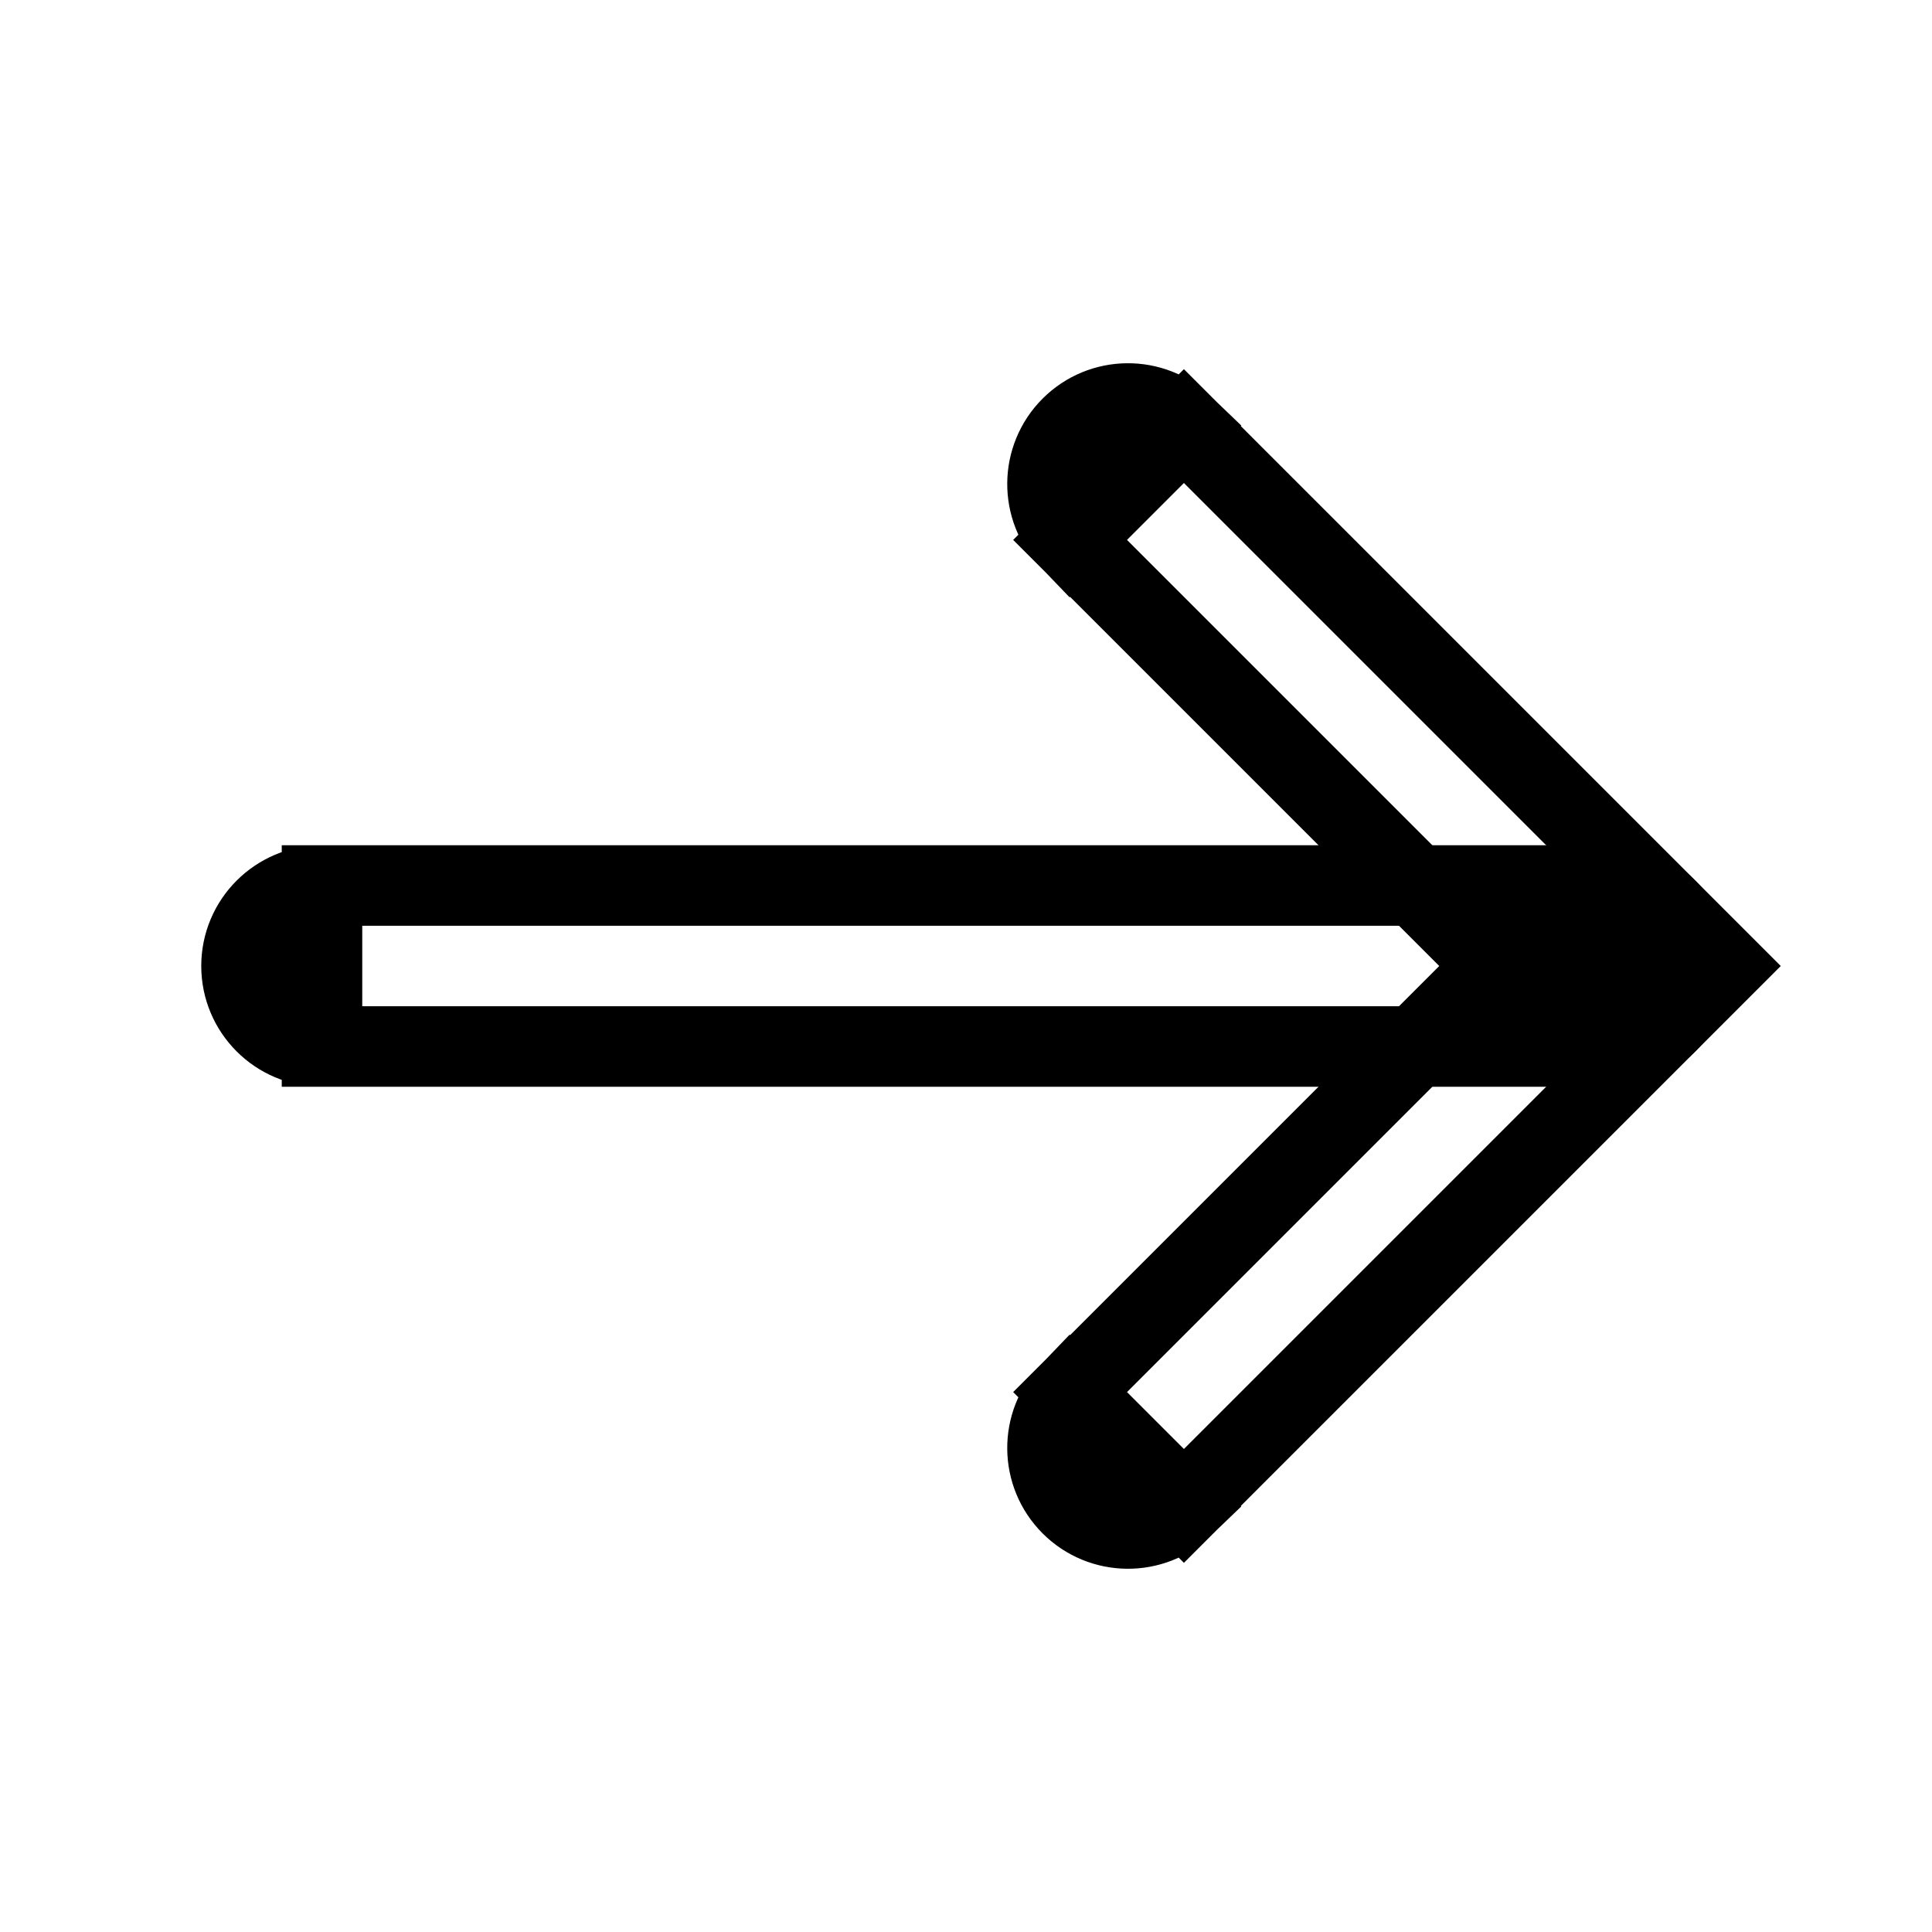
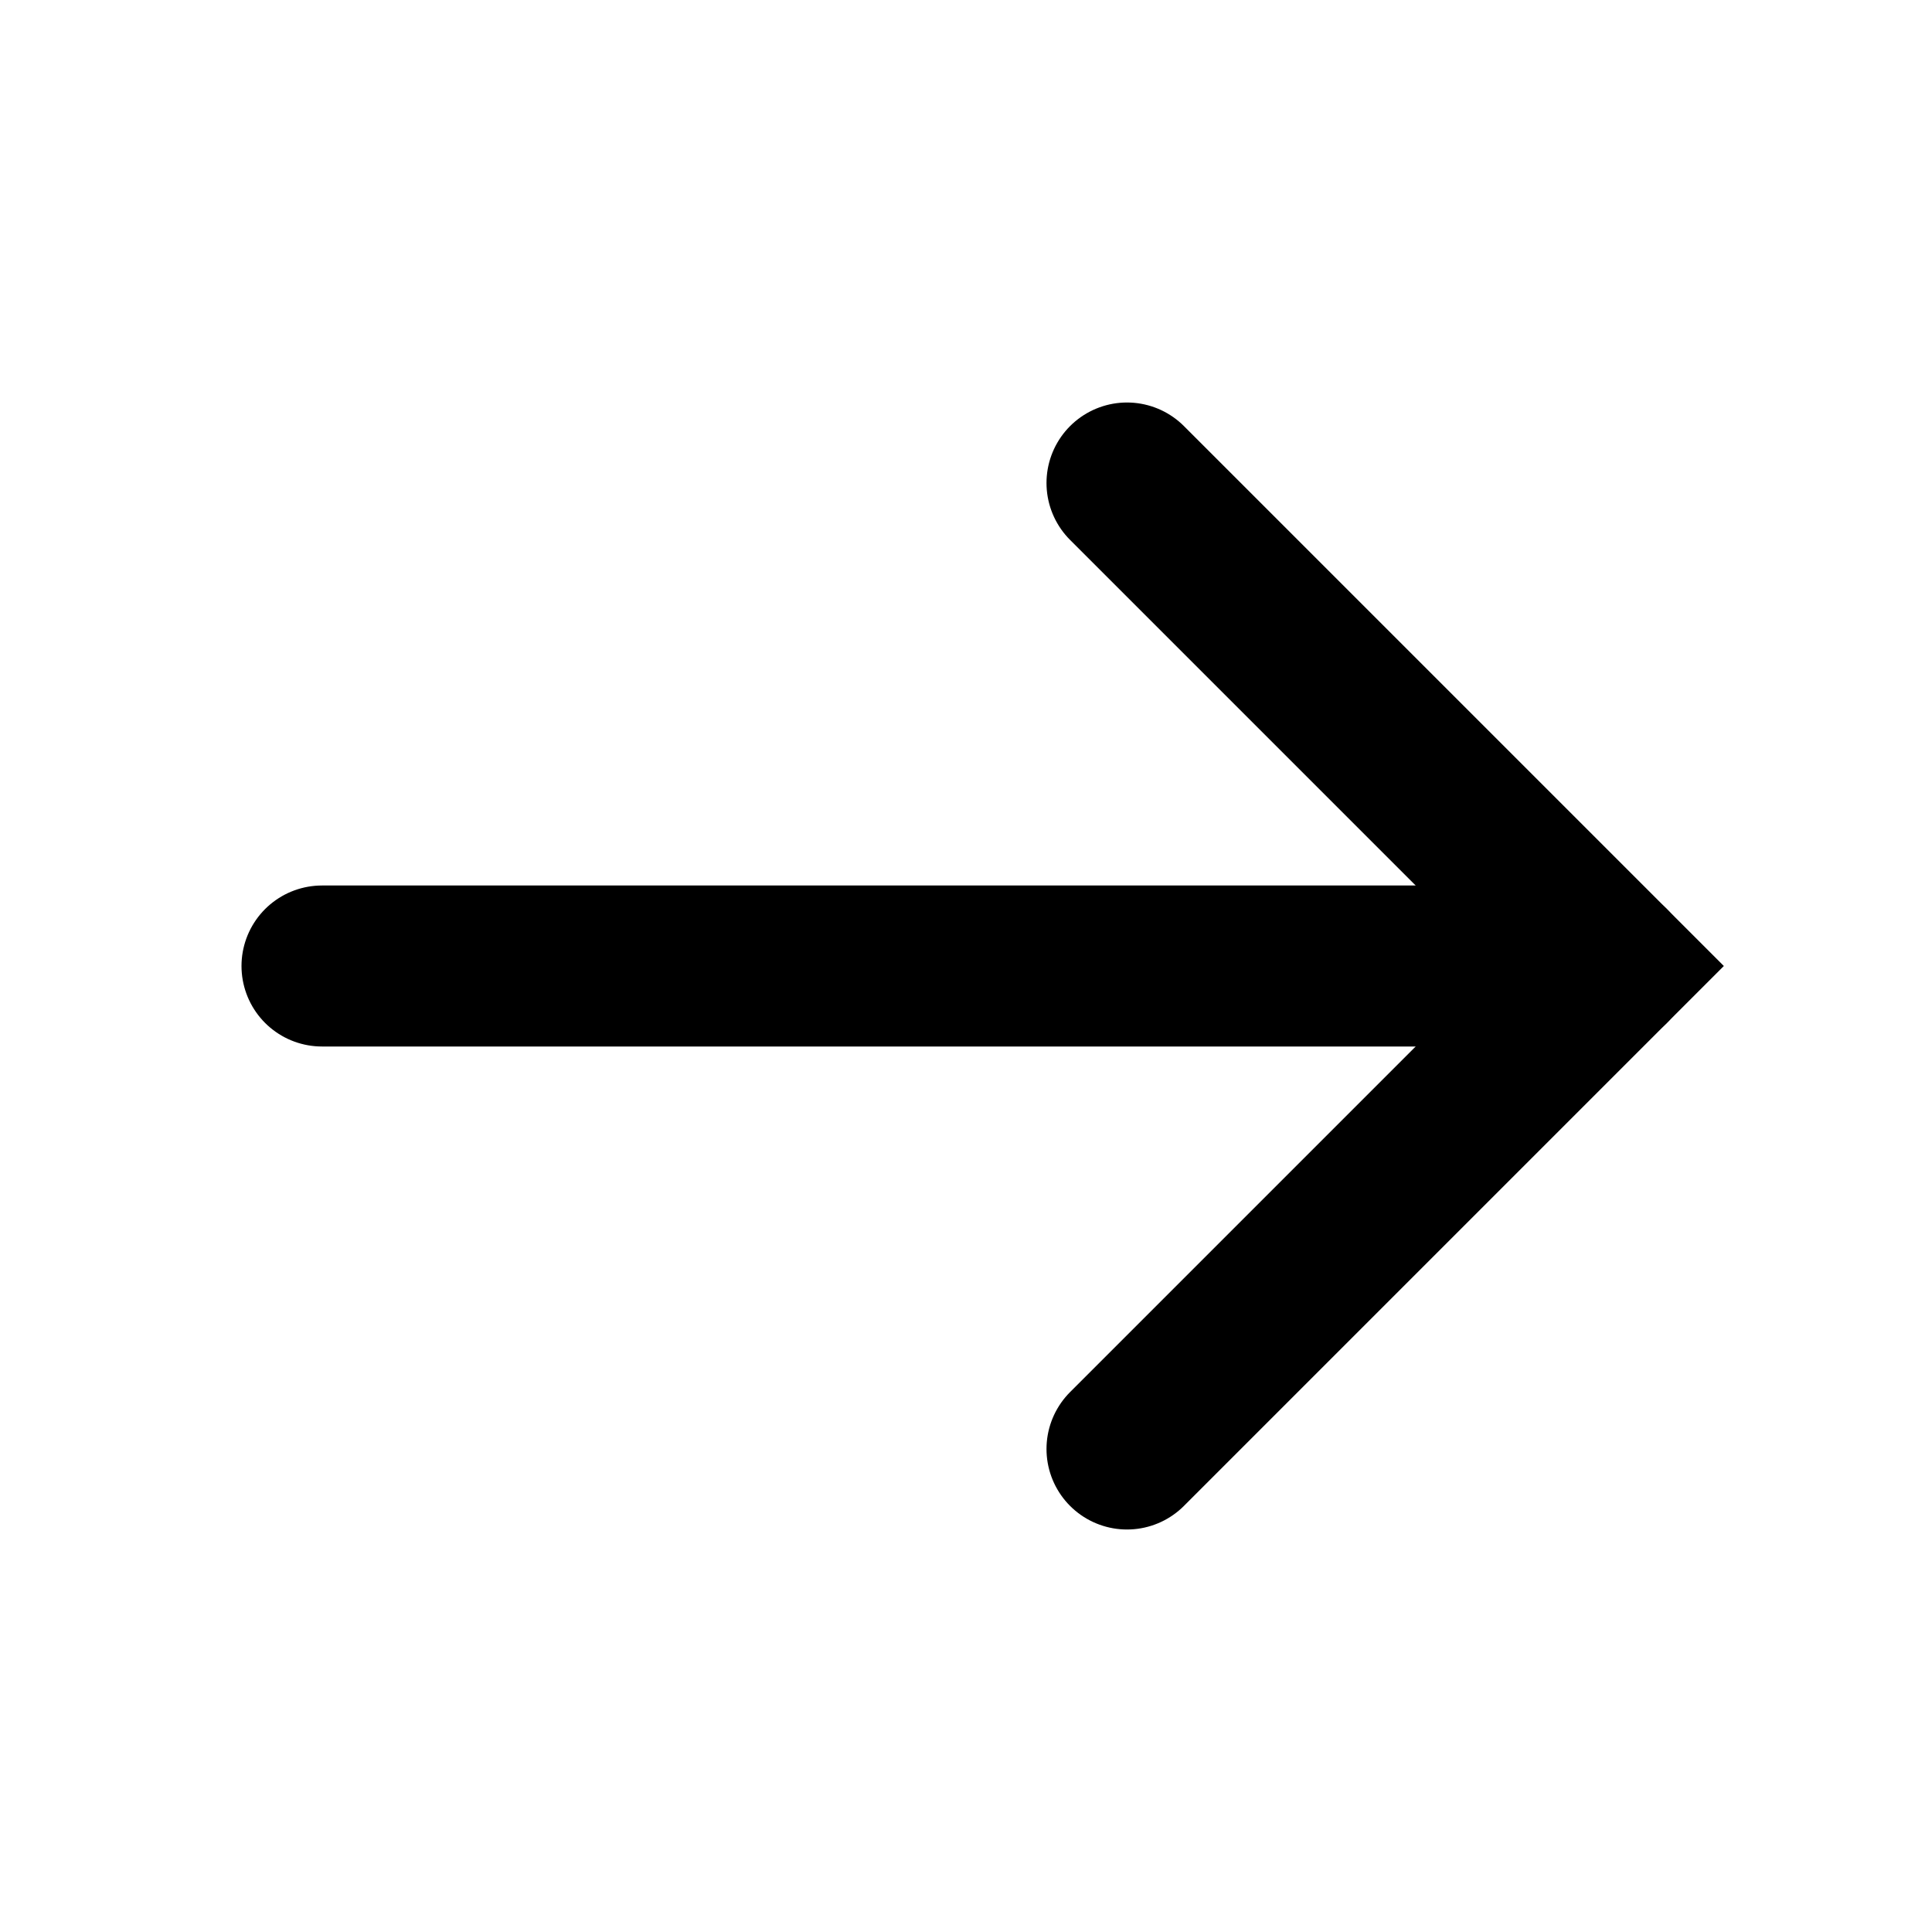
<svg xmlns="http://www.w3.org/2000/svg" class="humbleicons__icon" width="1em" height="1em" fill="none" stroke="currentColor" viewBox="0 0 24 24" style="top: .125em; position: relative;">
-   <path d="M20 13a1 1 0 100-2v2zM4 11a1 1 0 100 2v-2zm16 0H4v2h16v-2z" />
-   <path d="M13.293 6.707a1 1 0 011.414-1.414l-1.414 1.414zM20 12l.707-.707.707.707-.707.707L20 12zm-5.293 6.707a1 1 0 01-1.414-1.414l1.414 1.414zm0-13.414l6 6-1.414 1.414-6-6 1.414-1.414zm6 7.414l-6 6-1.414-1.414 6-6 1.414 1.414z" />
+   <g stroke-linecap="round" stroke-width="2">
+     <path d="M4 12h16" />
+     <path d="M14 18l6-6-6-6" />
+   </g>
</svg>
